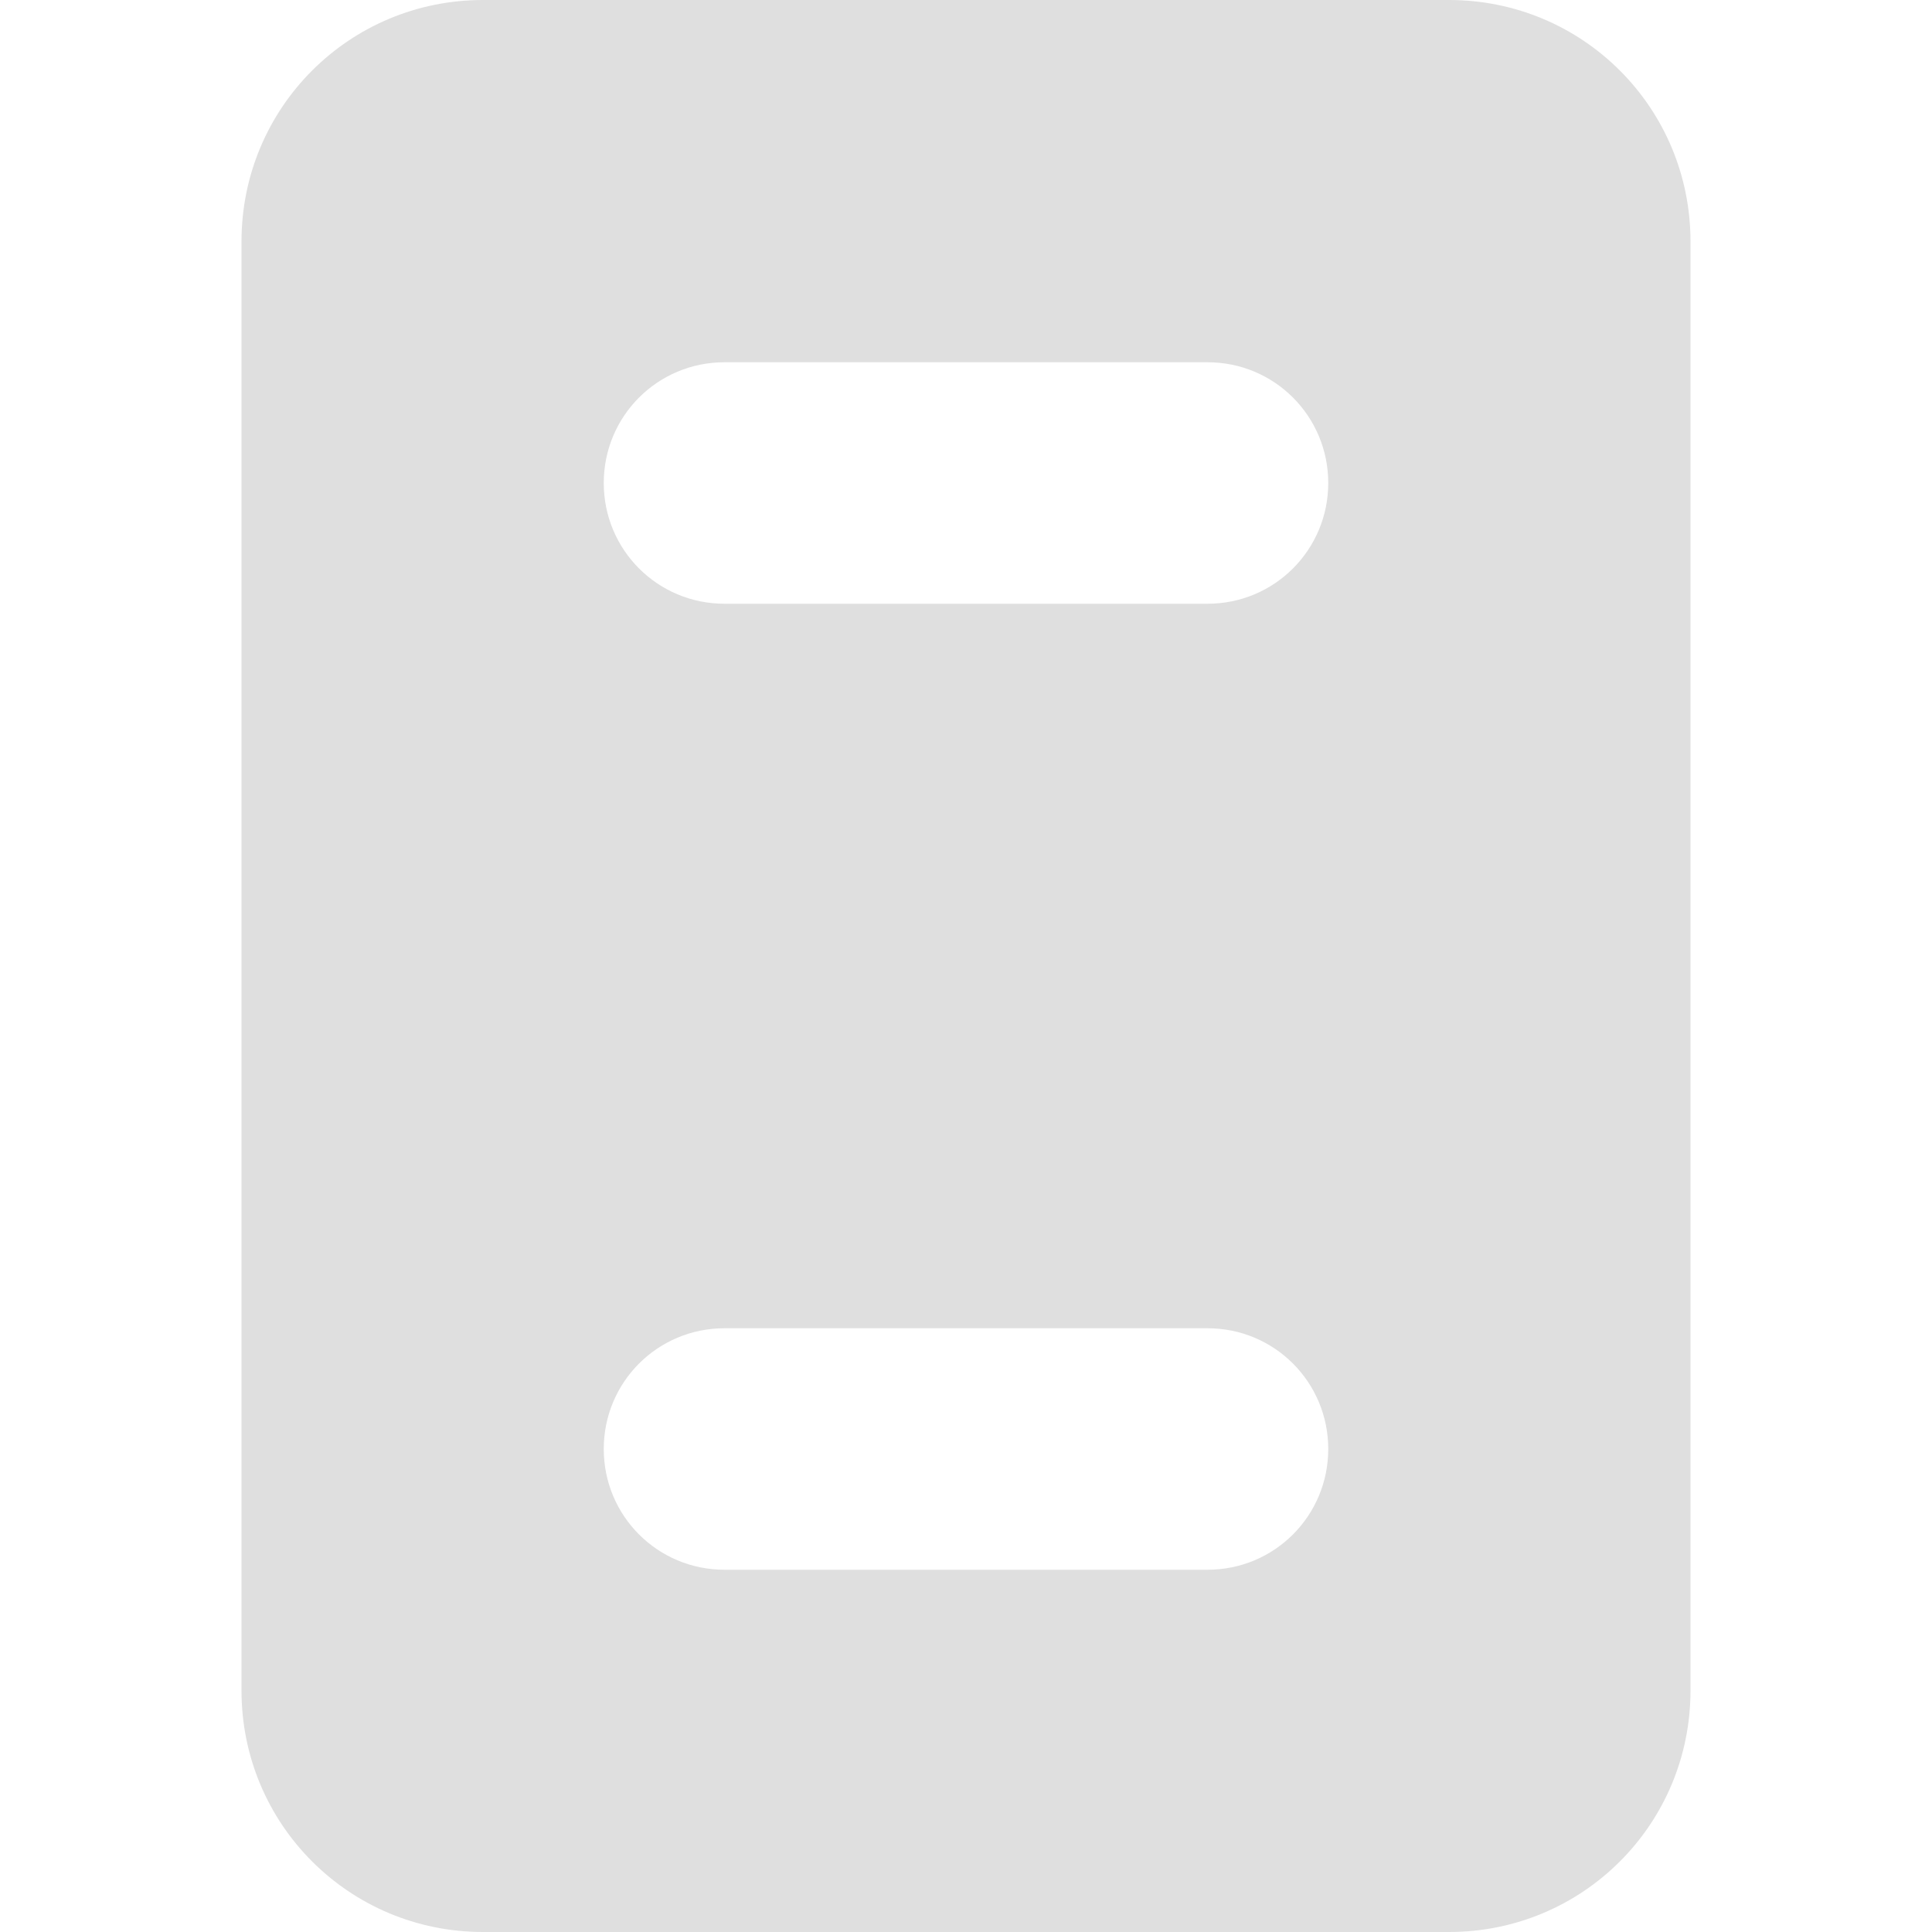
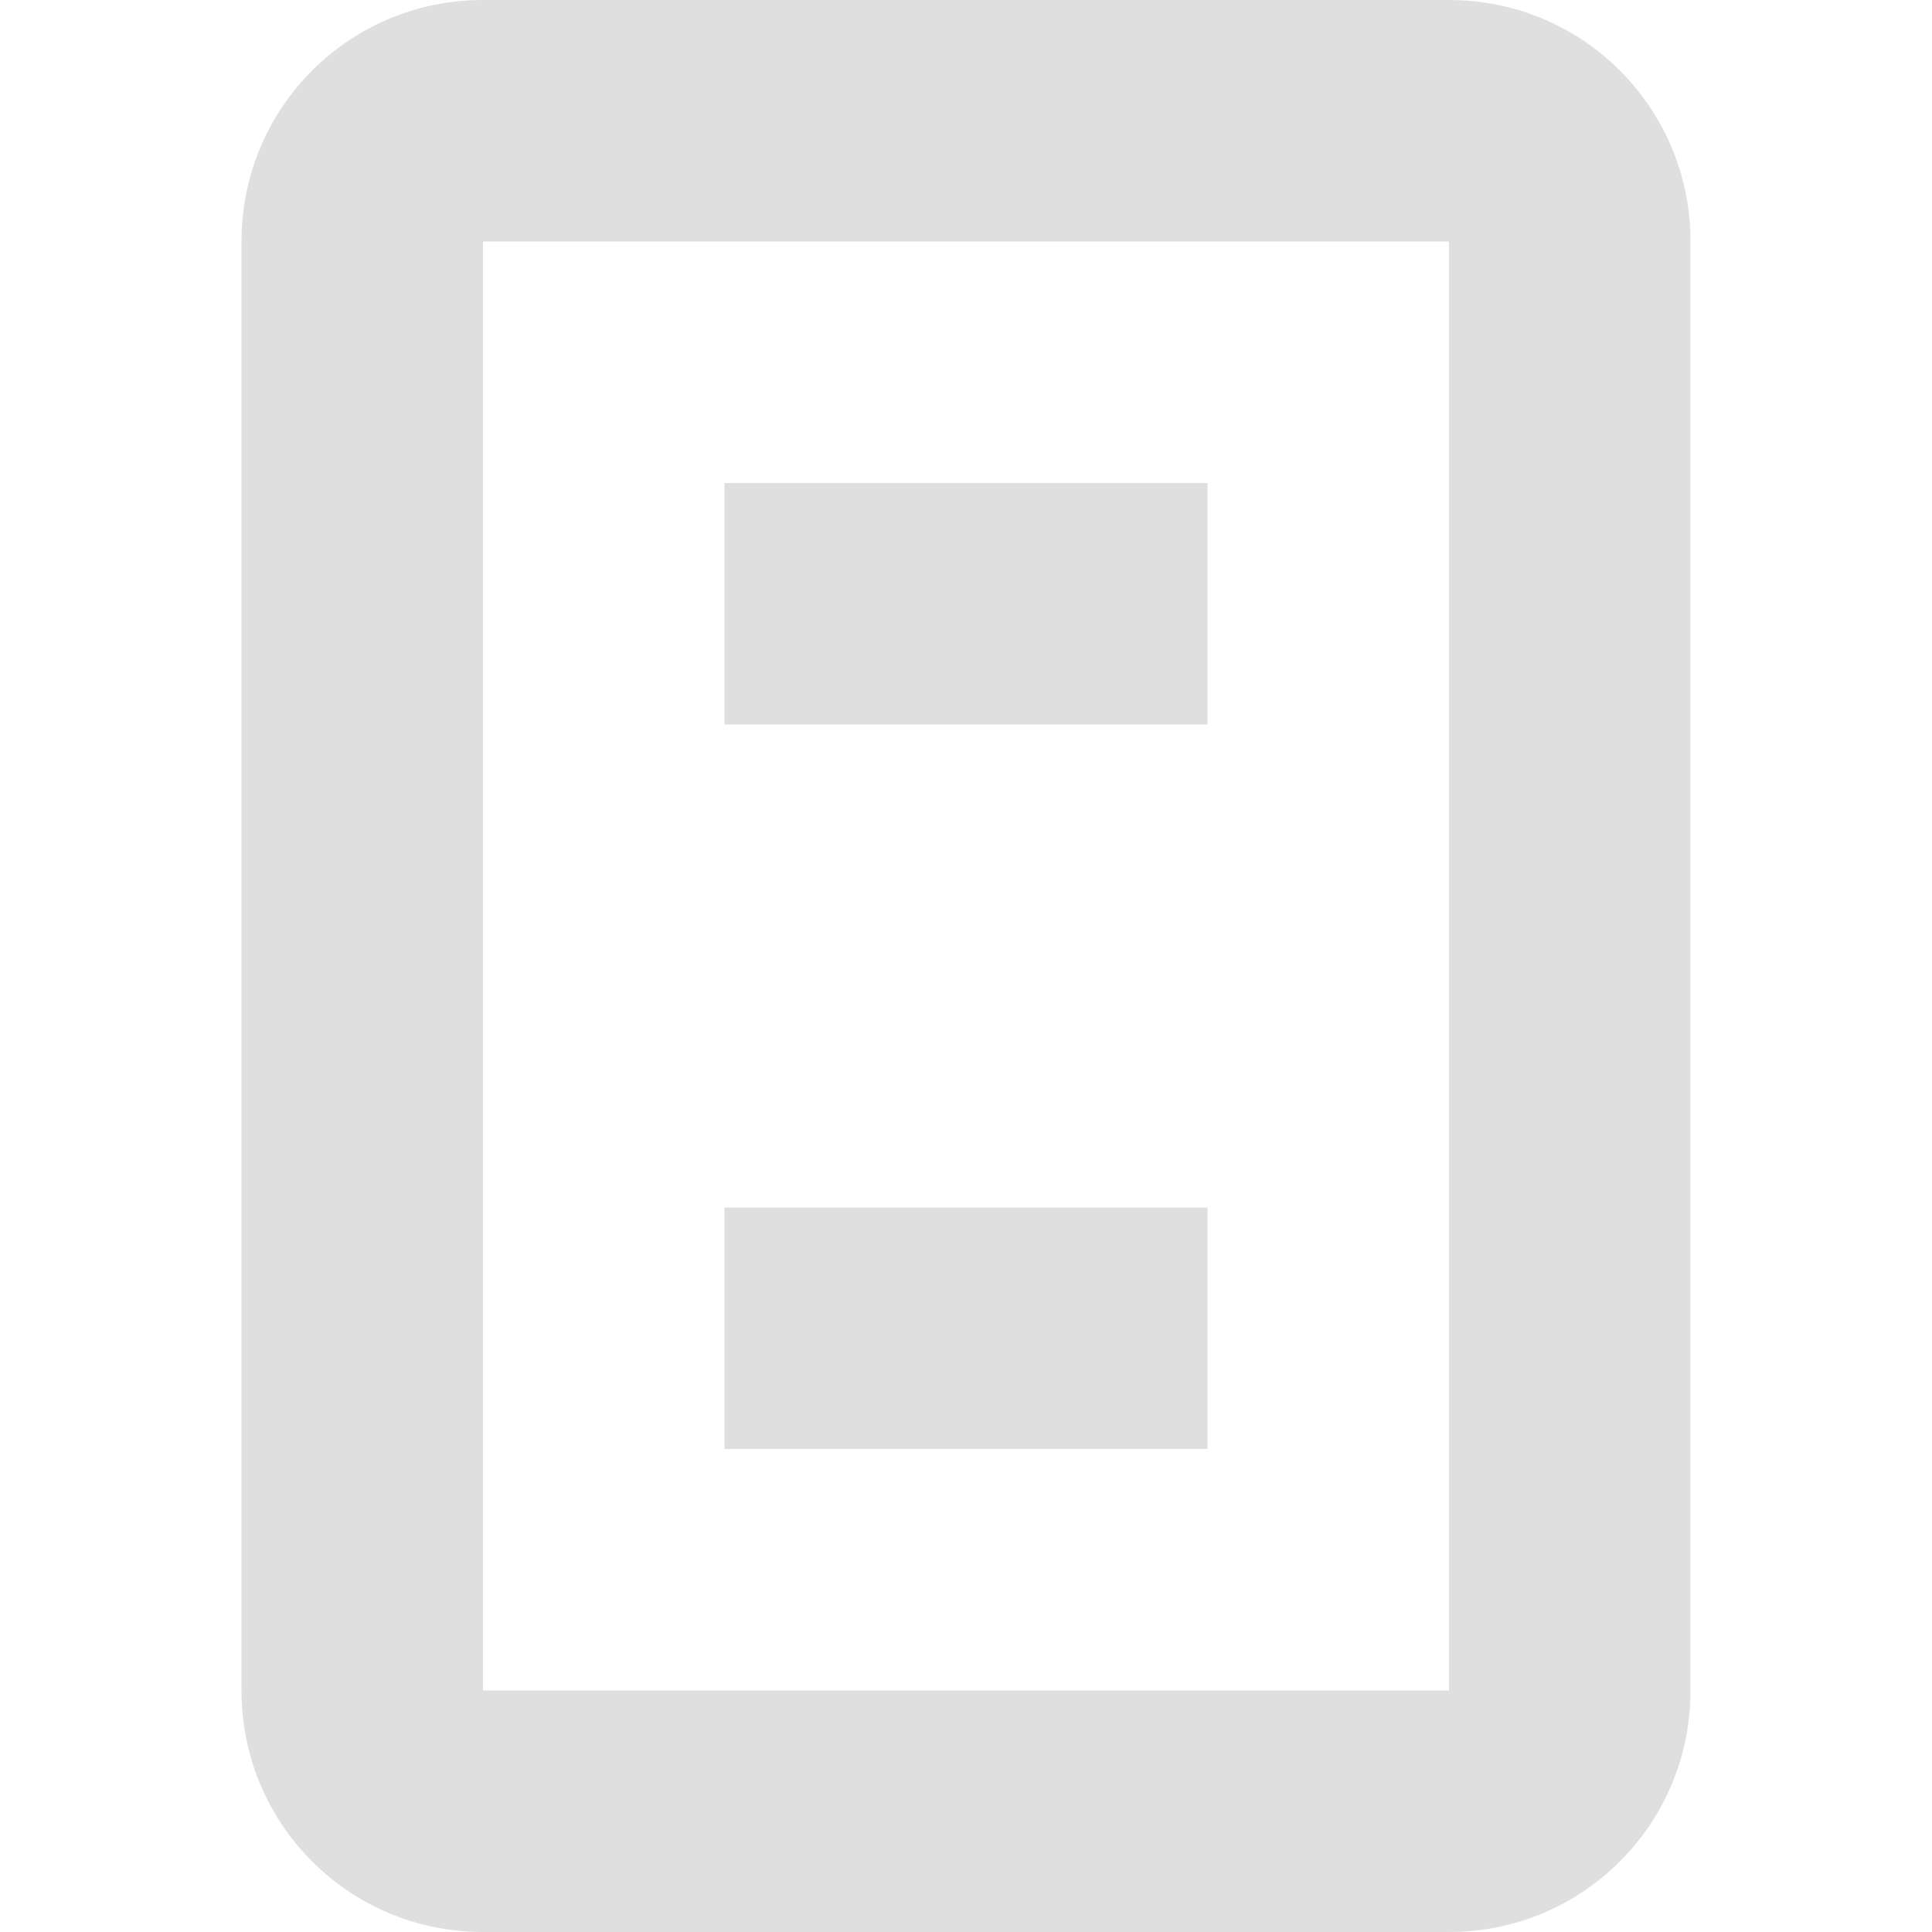
- <svg xmlns="http://www.w3.org/2000/svg" width="16" height="16" version="1.1">
-   <path style="fill:#dfdfdf" d="M 4 0 C 2.892 0 2 0.892 2 2 L 2 14 C 2 15.108 2.892 16 4 16 L 12 16 C 13.108 16 14 15.108 14 14 L 14 2 C 14 0.892 13.108 0 12 0 L 4 0 z M 6 3 L 10 3 C 10.554 3 11 3.446 11 4 C 11 4.554 10.554 5 10 5 L 6 5 C 5.446 5 5 4.554 5 4 C 5 3.446 5.446 3 6 3 z M 6 11 L 10 11 C 10.554 11 11 11.446 11 12 C 11 12.554 10.554 13 10 13 L 6 13 C 5.446 13 5 12.554 5 12 C 5 11.446 5.446 11 6 11 z" />
+ <svg xmlns="http://www.w3.org/2000/svg" width="16" height="16" version="1.1" id="svg4">
+   <defs id="defs8" />
+   <path id="path2" style="fill:#dfdfdf;fill-opacity:1" d="M 4 0 C 2.892 0 2 0.892 2 2 L 2 14 C 2 15.108 2.892 16 4 16 L 12 16 C 13.108 16 14 15.108 14 14 L 14 2 C 14 0.892 13.108 0 12 0 L 4 0 z M 4 2 L 12 2 L 12 14 L 4 14 L 4 2 z M 6 4 L 6 6 L 10 6 L 10 4 L 6 4 z M 6 10 L 6 12 L 10 12 L 10 10 L 6 10 z " />
</svg>
